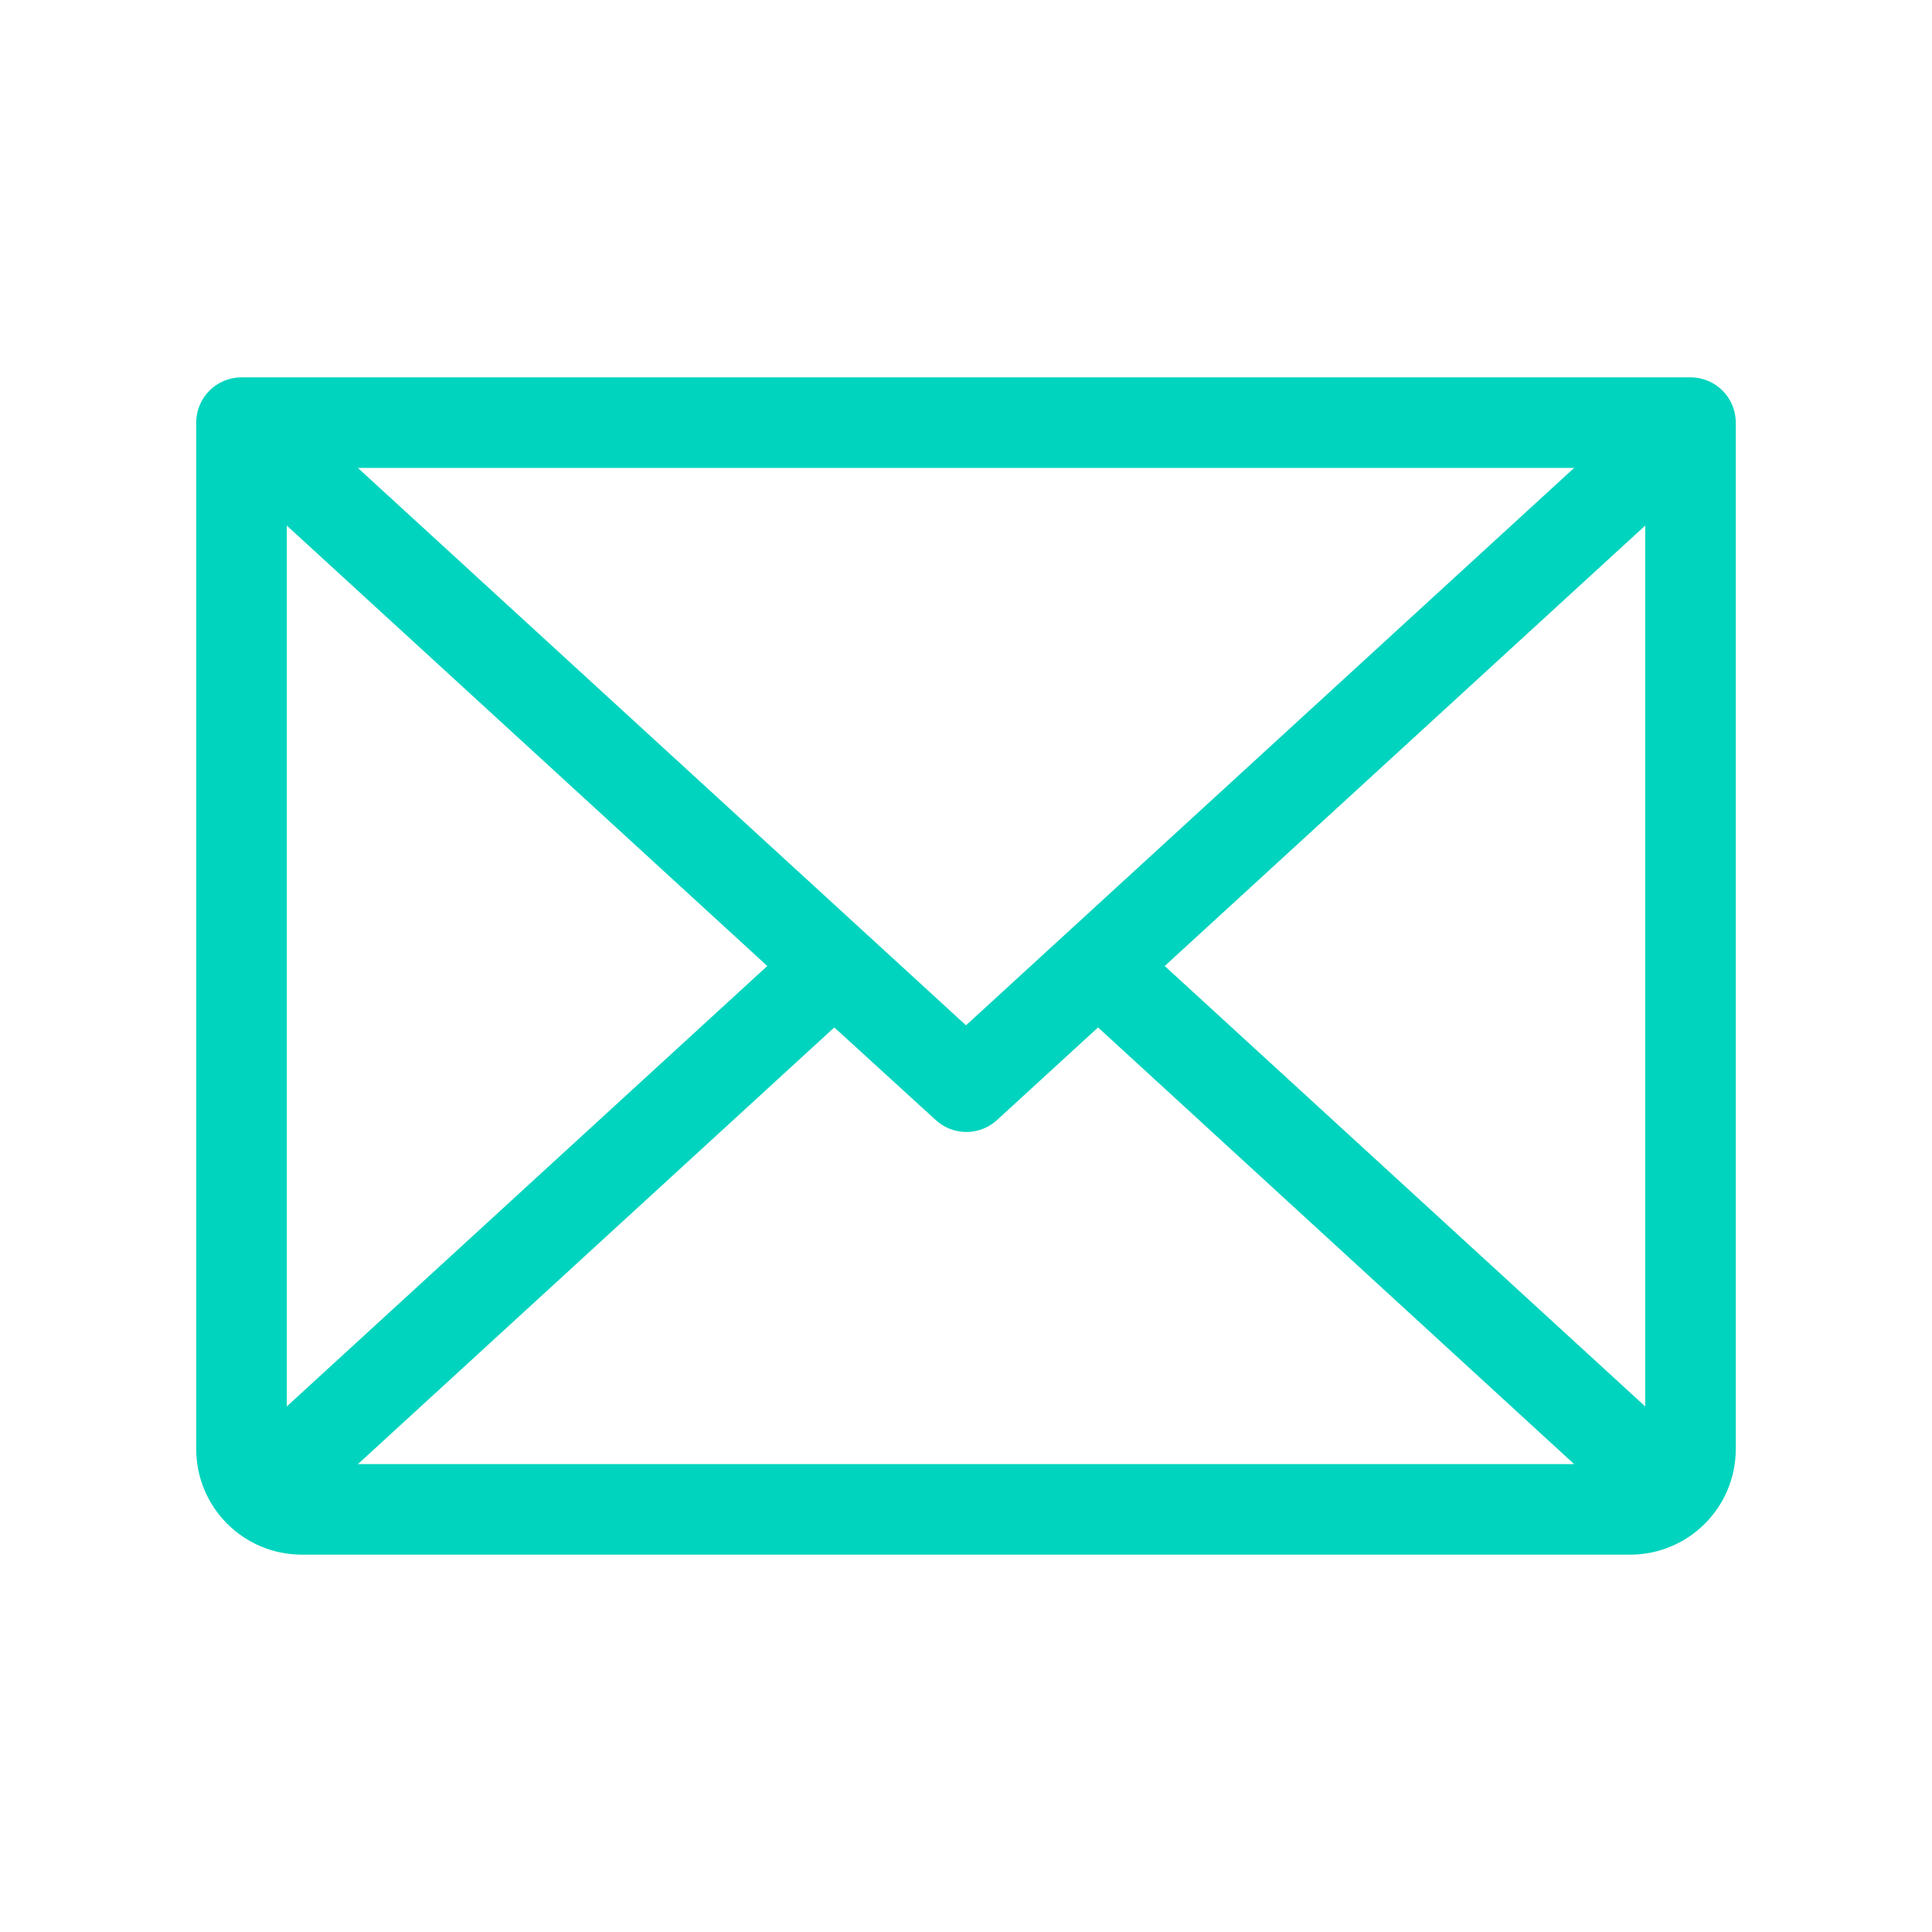
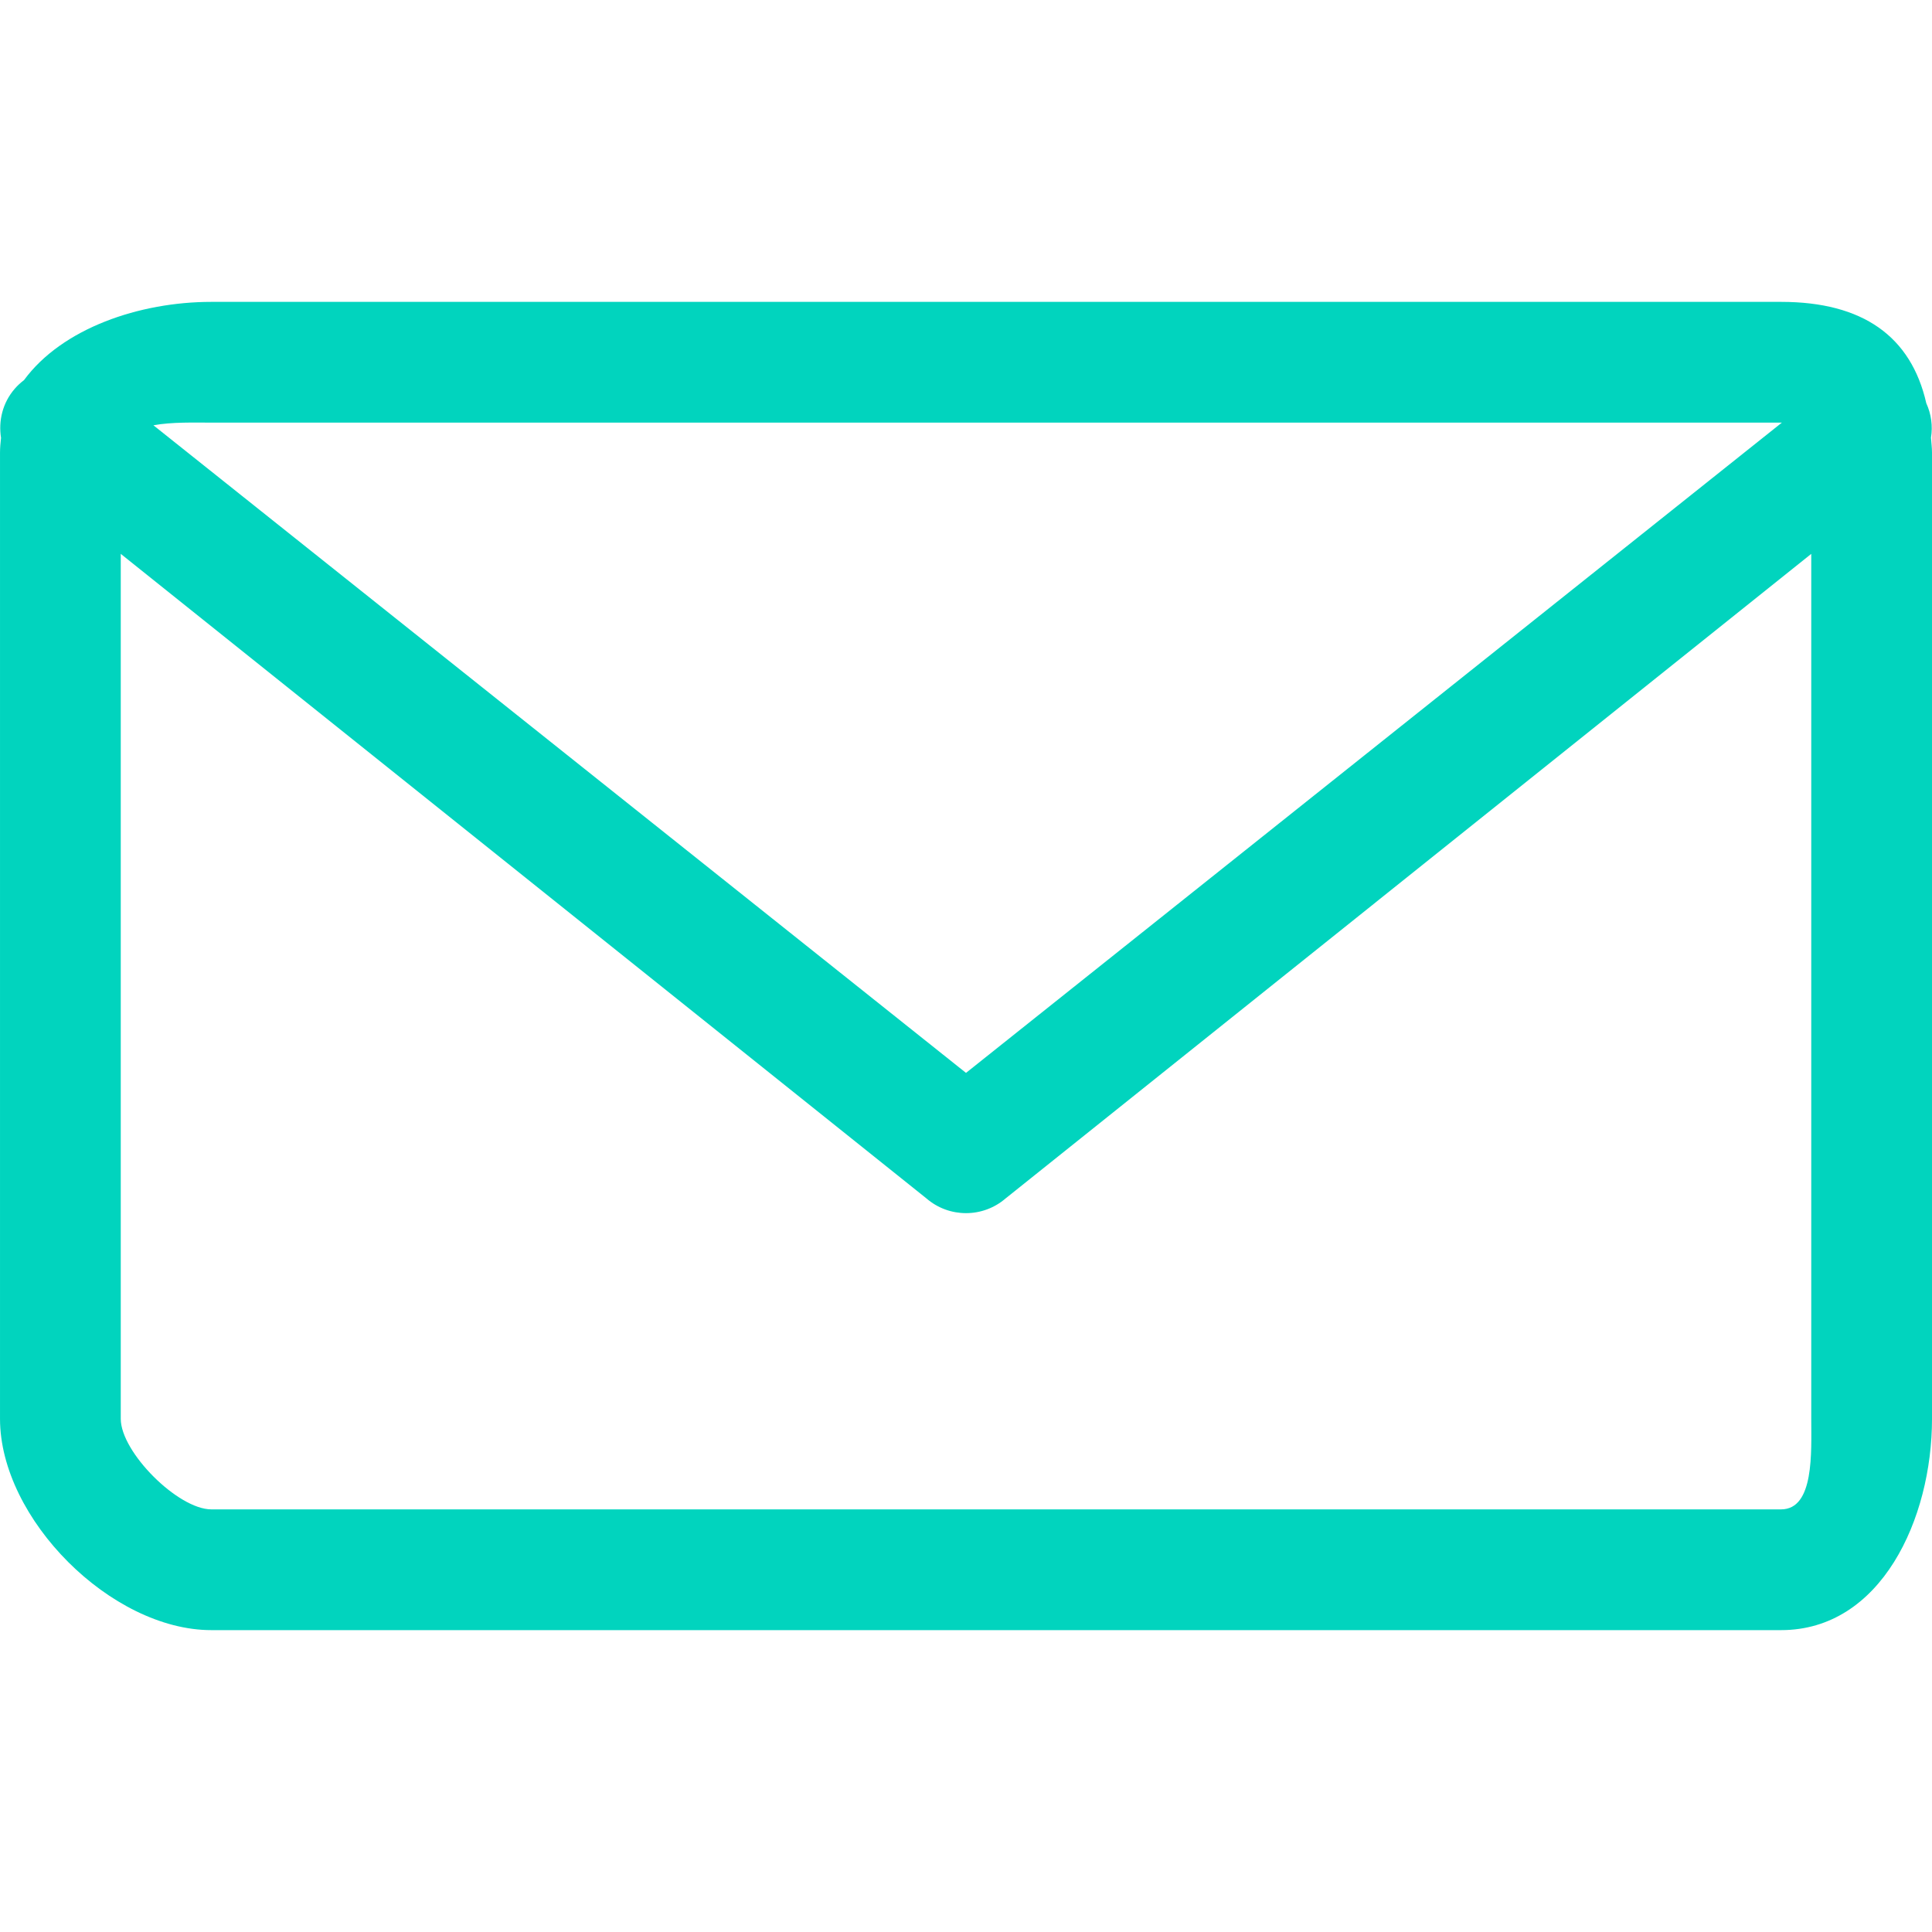
- <svg xmlns="http://www.w3.org/2000/svg" width="32" height="32" viewBox="0 0 256 256">
-   <path fill="#01D4BE" d="M224 50H32a6 6 0 0 0-6 6v136a14 14 0 0 0 14 14h176a14 14 0 0 0 14-14V56a6 6 0 0 0-6-6m-96 85.86L47.42 62h161.16ZM101.67 128L38 186.36V69.64Zm8.88 8.14L124 148.42a6 6 0 0 0 8.1 0l13.4-12.28L208.58 194H47.43Zm43.78-8.14L218 69.64v116.72Z" />
+ <svg xmlns="http://www.w3.org/2000/svg" width="32" height="32" viewBox="0 0 1024 1024">
+   <path fill="#01D4BE" d="M1023.46 232a31.63 31.63 0 0 0-2.48-18.271C1012.917 178.288 987.3 160 944.005 160h-832c-38.08 0-79.105 14-99.28 41.472c-1.745 1.328-3.409 2.832-4.912 4.576c-6.449 7.44-8.705 17.009-7.264 26.033c-.288 2.592-.544 5.2-.544 7.92v512c0 53.024 58.992 112 112 112h832c53.024 0 80-58.976 80-112v-512c0-2.832-.368-5.313-.544-8.001zm-911.459-8l832.001-.001h.432L512.002 568.655L81.314 225.407C91.106 223.599 103.154 224 112 224zm832.001 575.999H112.003c-17.648 0-48-30.336-48-48V293.551l427.04 341.648c6.016 5.2 13.487 7.792 20.959 7.792a32.05 32.05 0 0 0 20.976-7.792l427.024-341.632v458.432c0 17.664 1.664 48-16 48" />
</svg>
